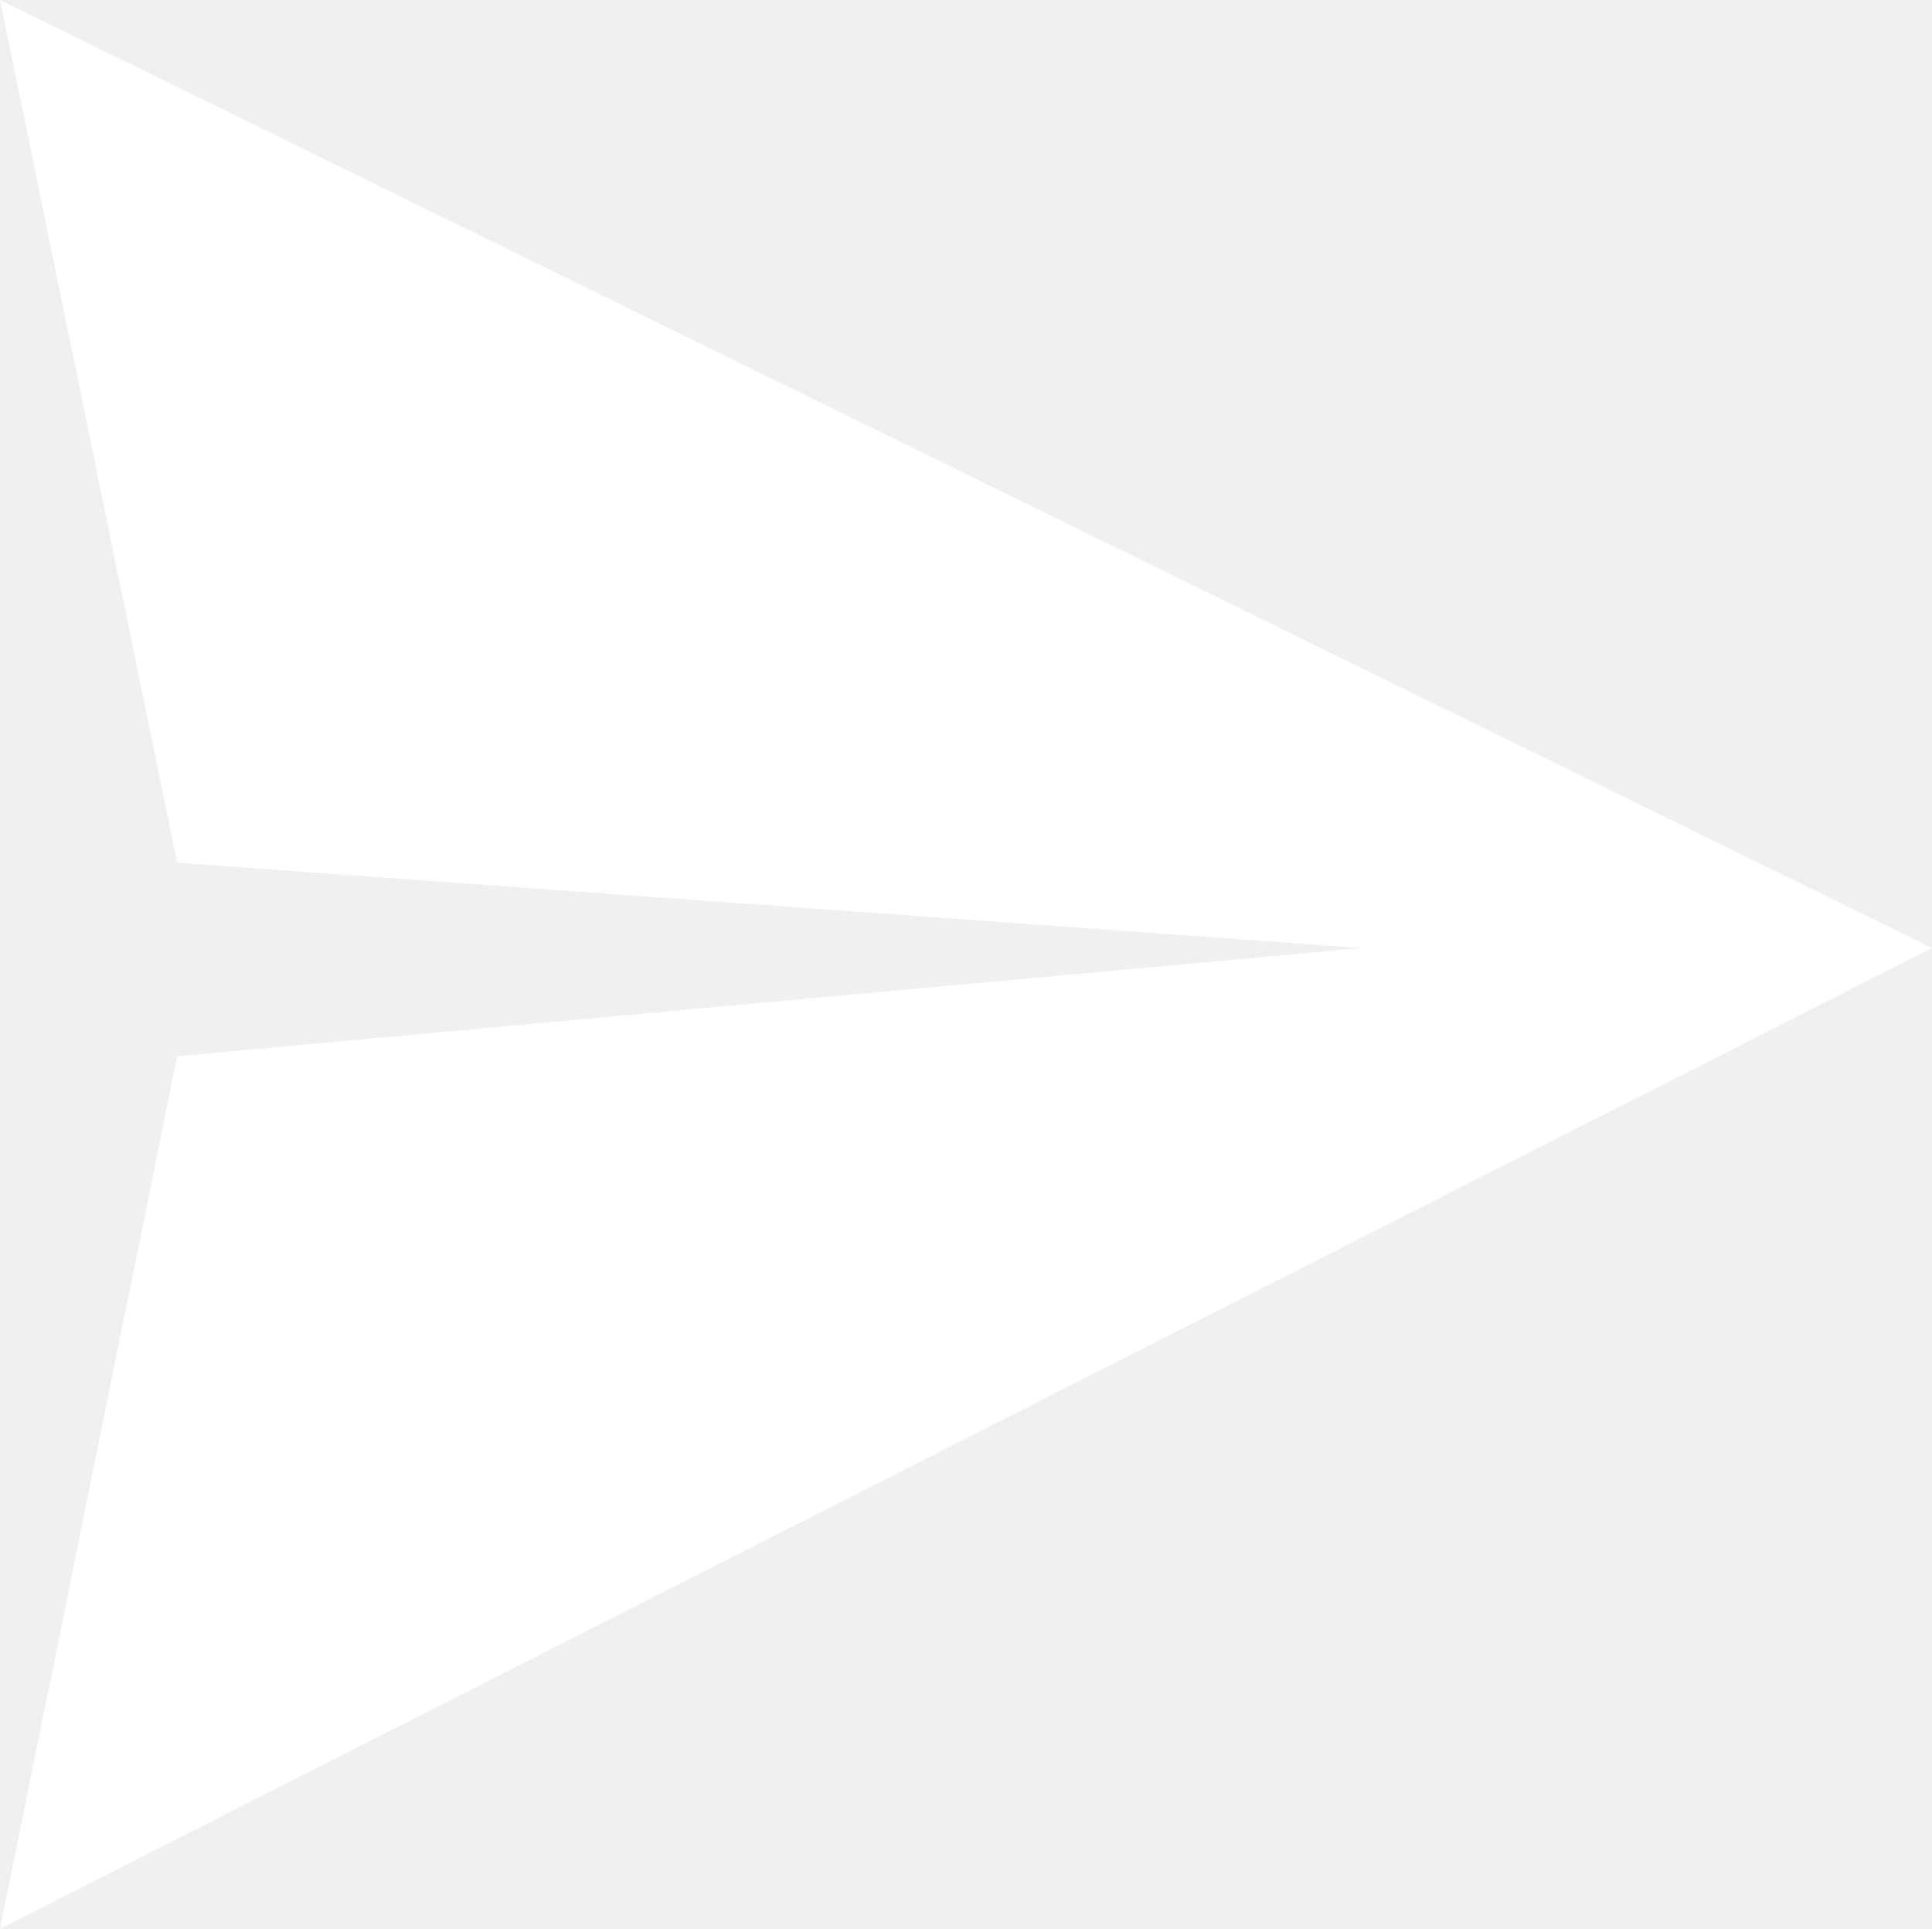
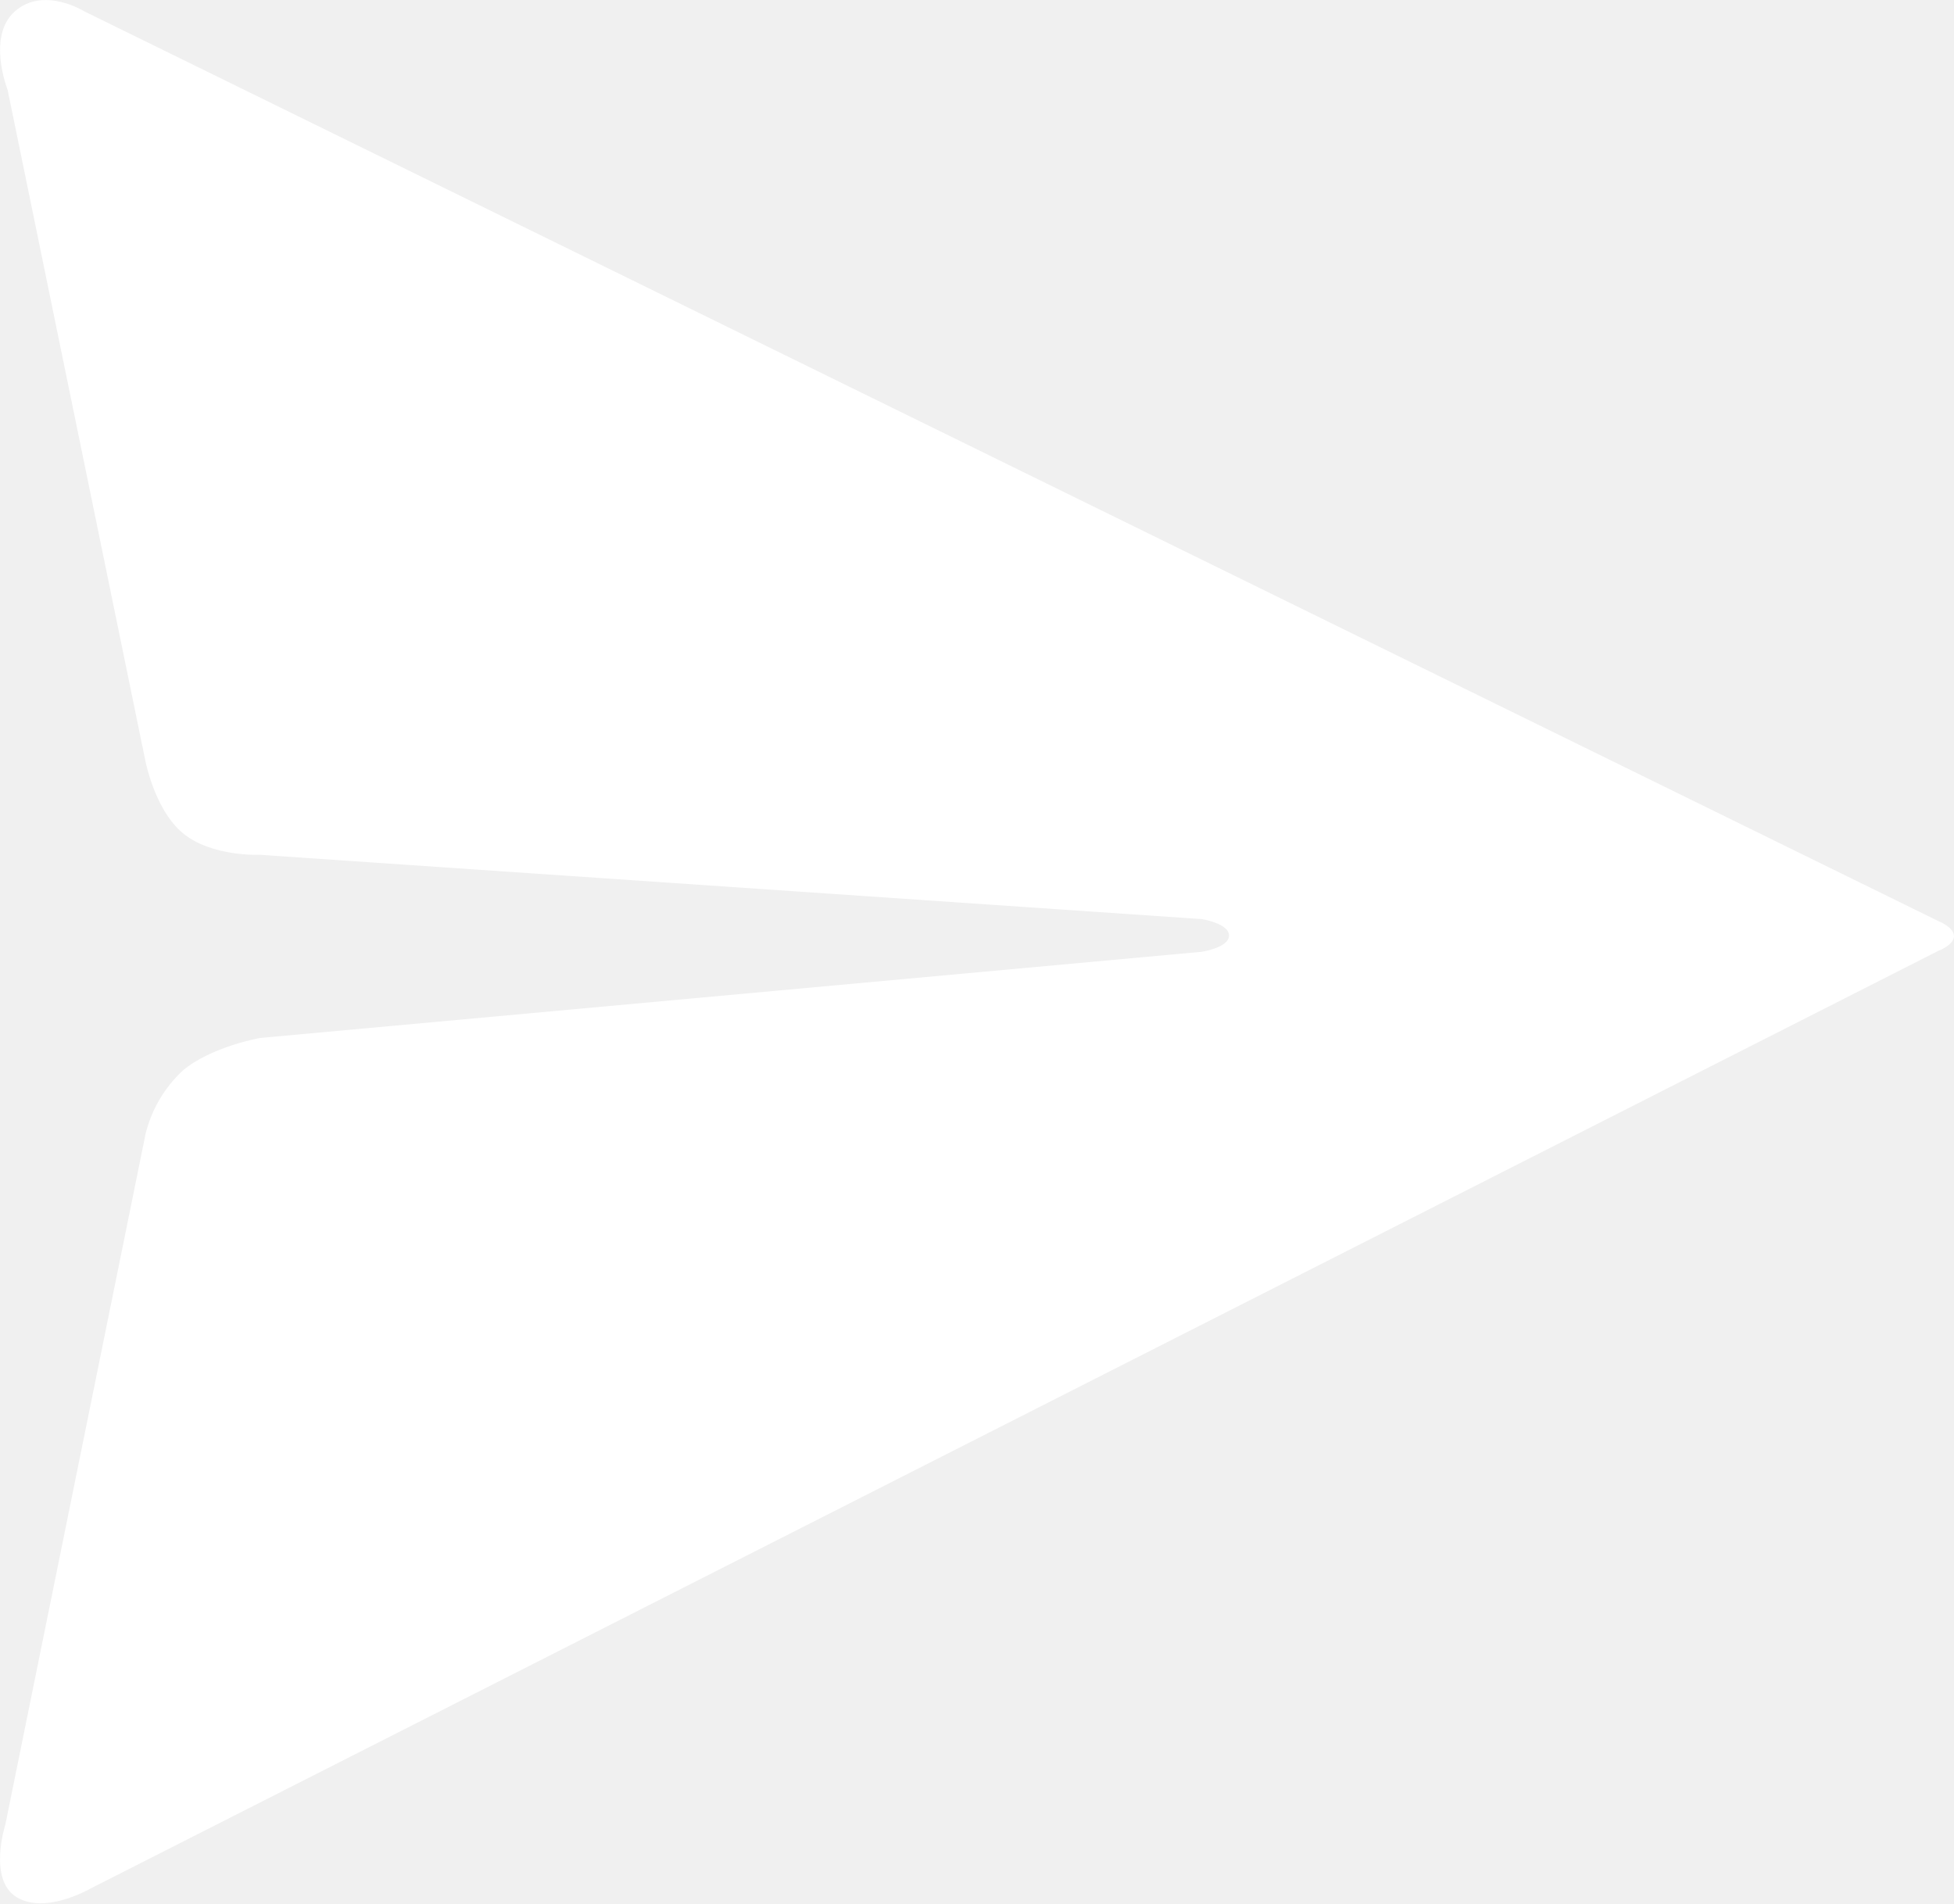
- <svg xmlns="http://www.w3.org/2000/svg" width="258.228" height="257.79" viewBox="0 0 258.228 257.79">
-   <path id="Path_218" data-name="Path 218" d="M-389.315,1224.063l-23.675-115.3,258.228,126.7L-412.99,1366.549l23.675-116.619,158.269-14.468Z" transform="translate(412.99 -1108.76)" fill="#fff" />
+ <svg xmlns="http://www.w3.org/2000/svg" width="161.29" height="157.097" viewBox="0 0 161.29 157.097">
+   <path id="Path_218" data-name="Path 218" d="M-399.461,1174.652l-11.338-55.223s-1.75-4.433.614-6.5,5.687,0,5.687,0l153.056,75.1s1.3.5,1.3,1.245-1.3,1.222-1.3,1.222l-152.57,77.422s-3.7,2.141-6.06.677-.92-5.96-.92-5.96l11.582-57.05a10.586,10.586,0,0,1,3.074-5.219c2.359-1.975,6.363-2.681,6.363-2.681l77.726-7.114s2.266-.338,2.266-1.345-2.266-1.358-2.266-1.358l-77.708-5.305s-4,.189-6.381-1.788S-399.461,1174.652-399.461,1174.652Z" transform="translate(411.429 -1112.006)" fill="#fff" />
</svg>
